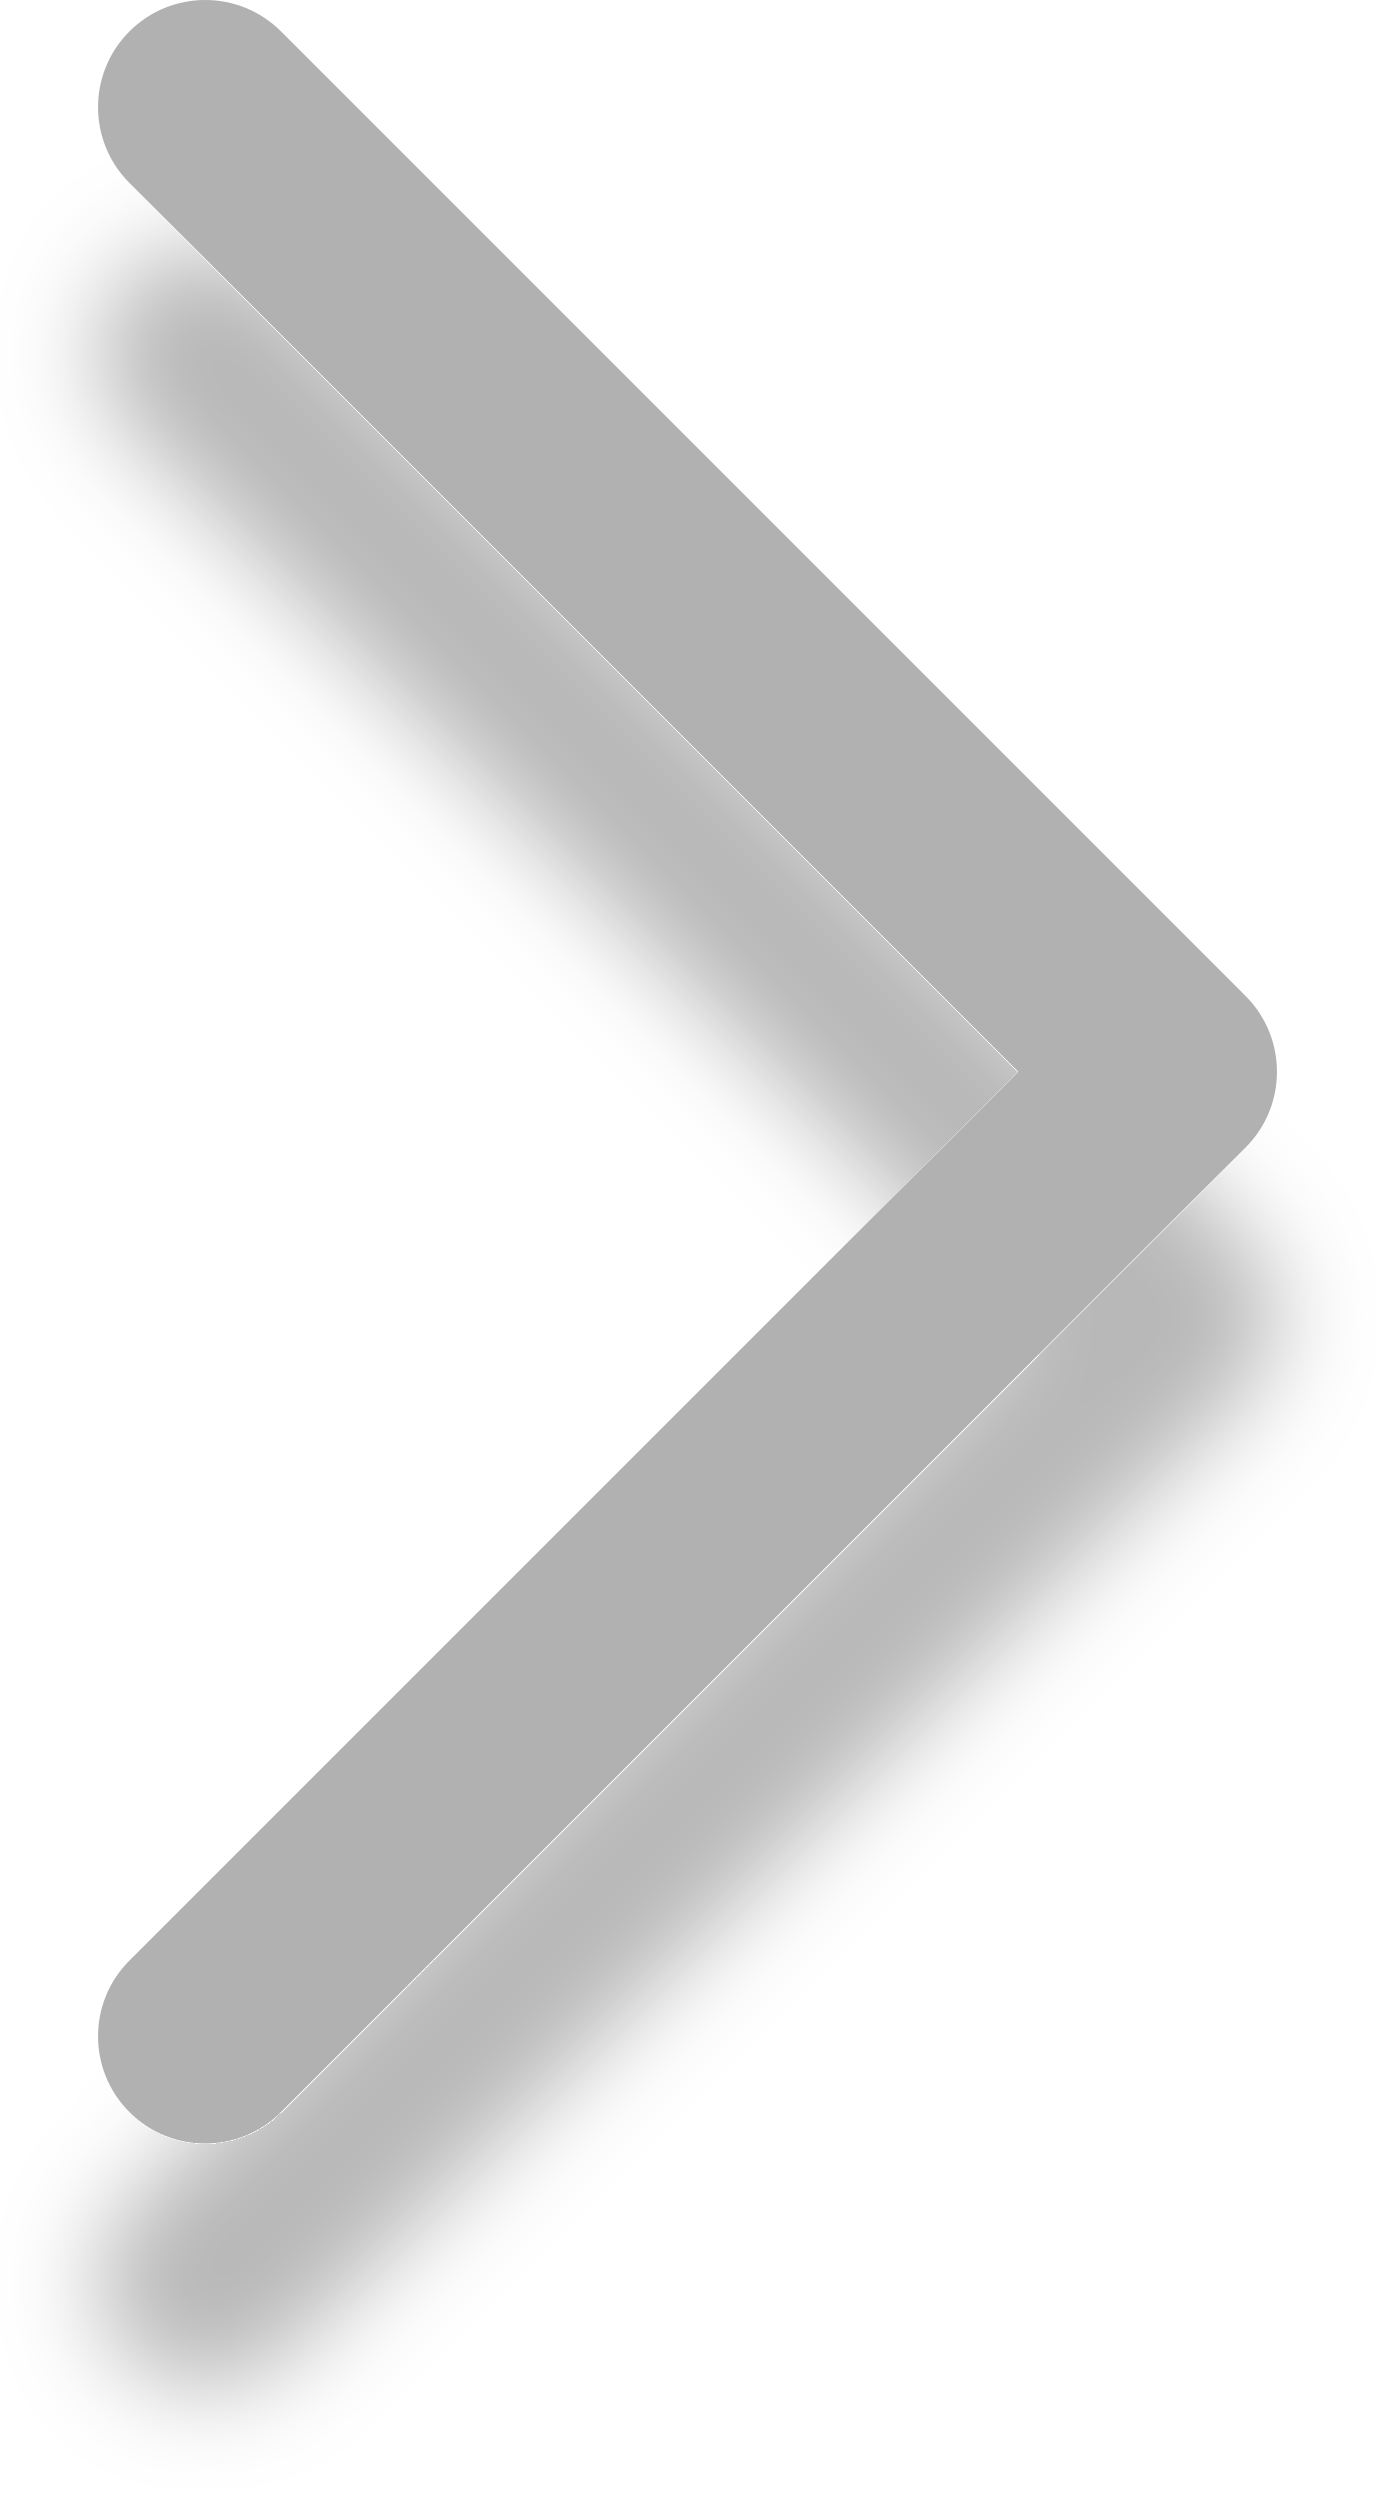
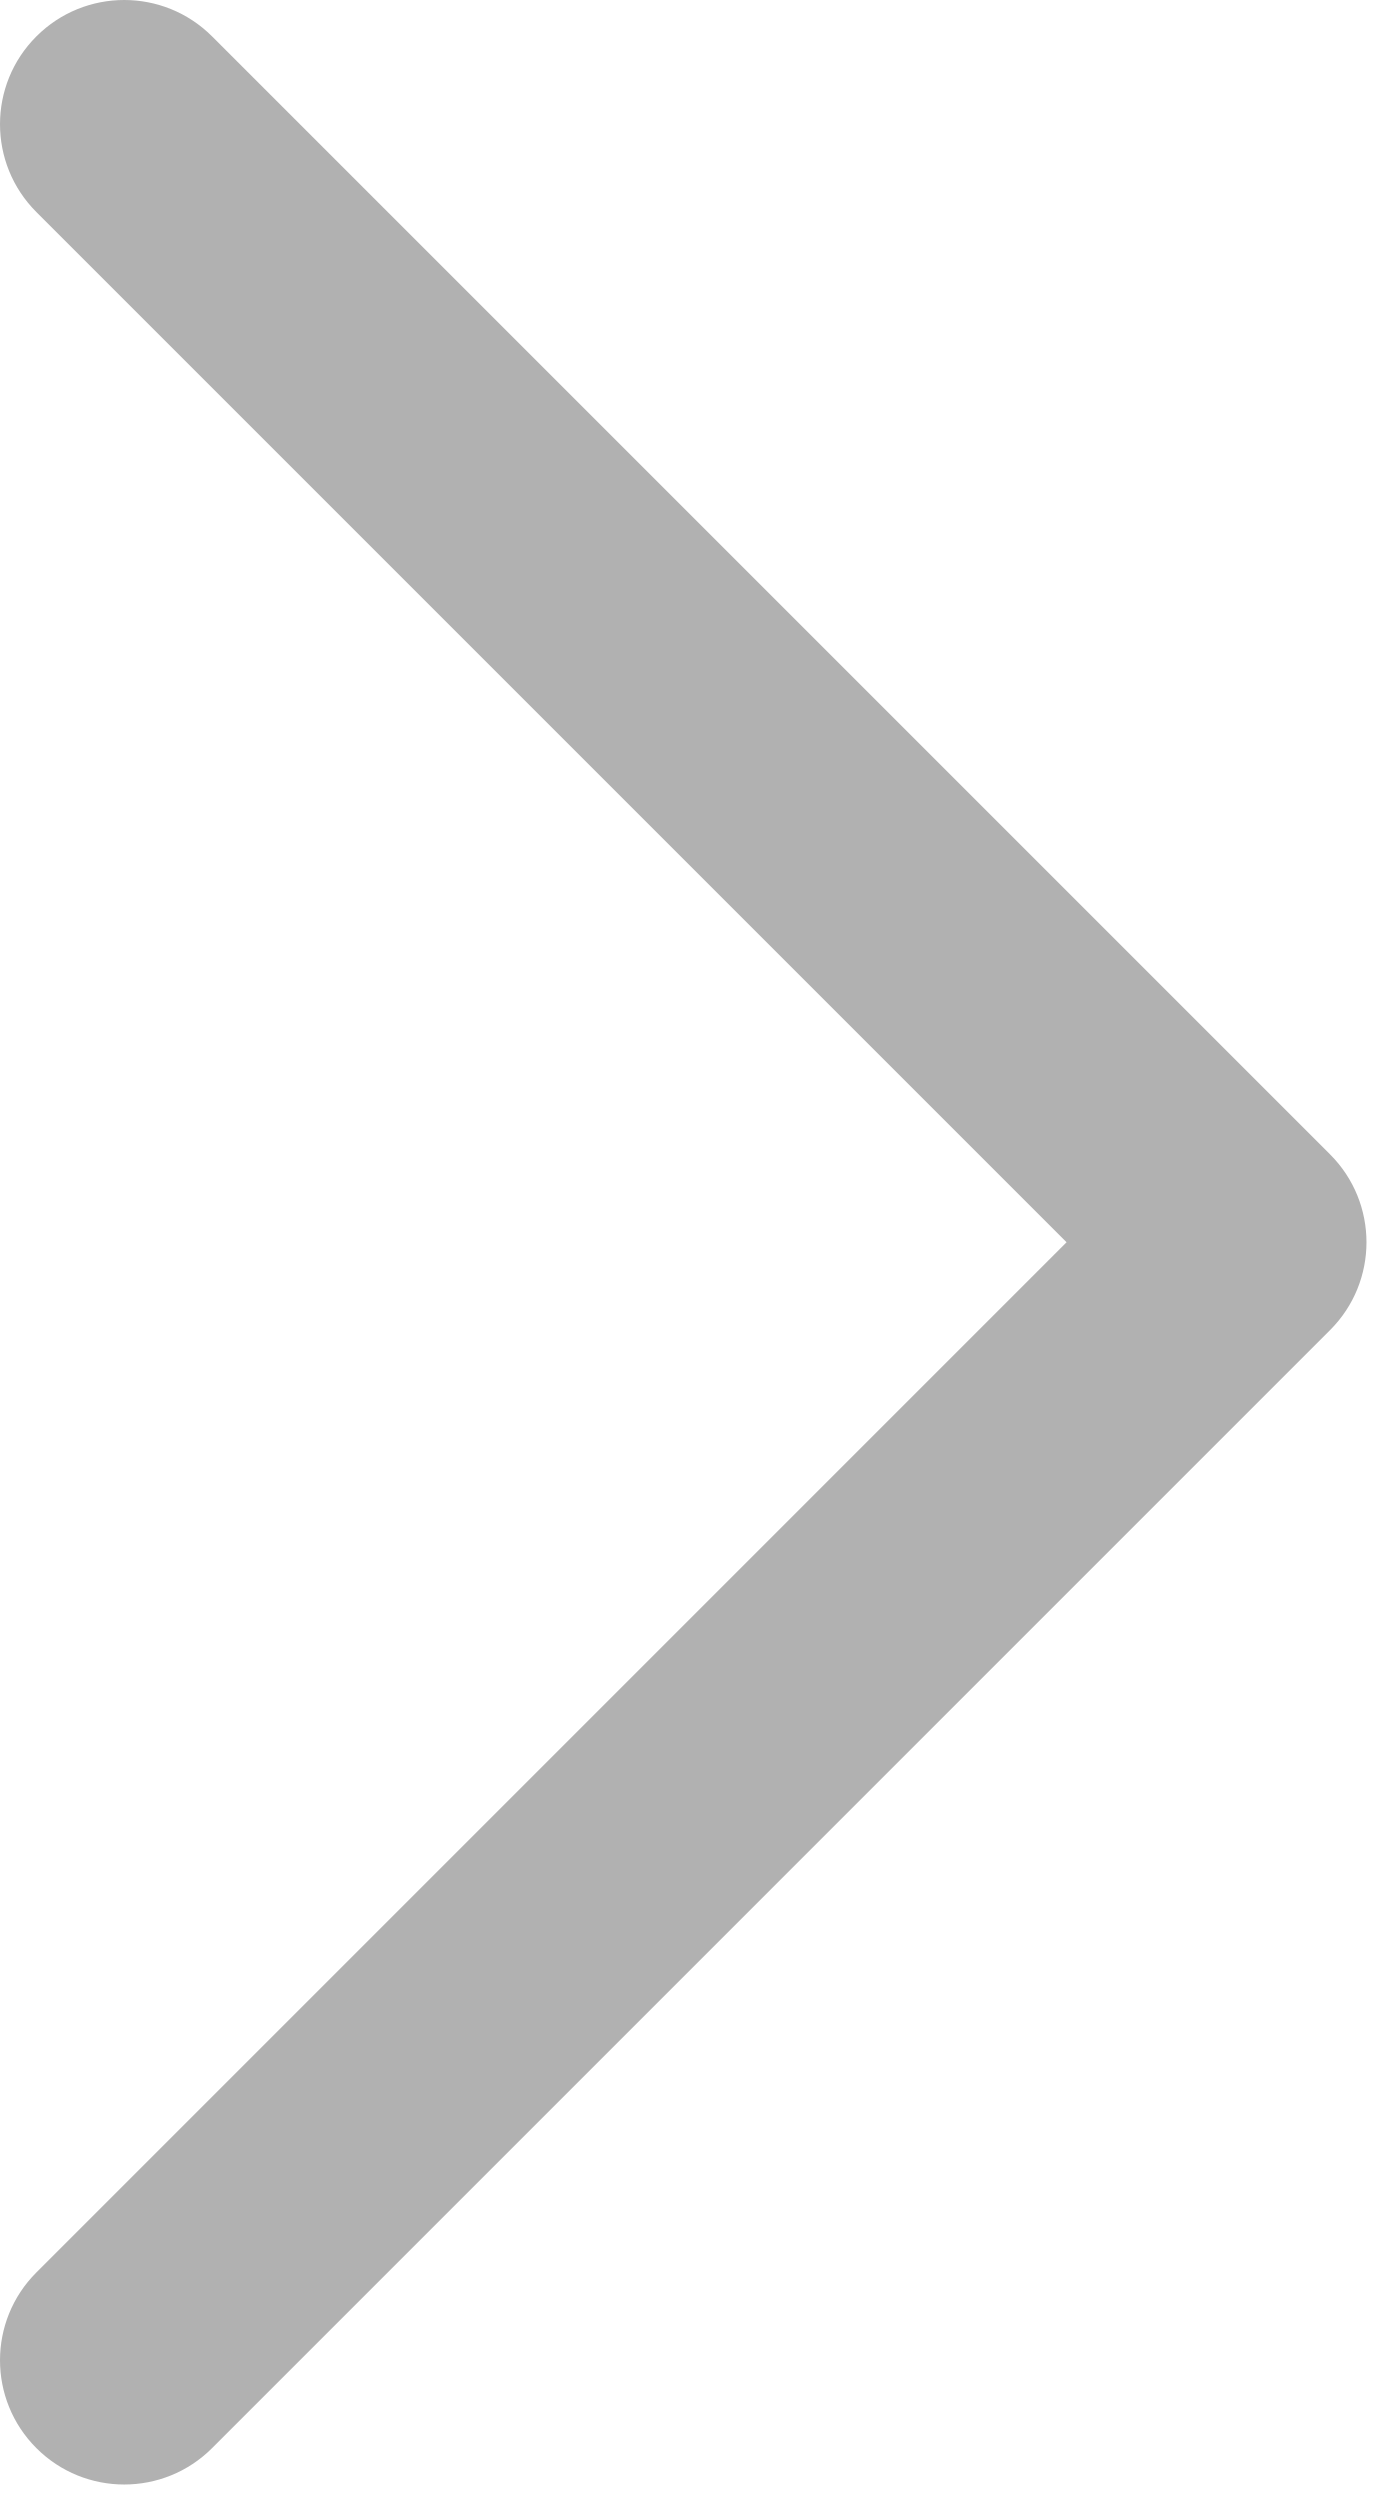
- <svg xmlns="http://www.w3.org/2000/svg" width="57" height="102" viewBox="0 0 57 102" fill="none">
-   <g filter="url(#filter0_d_8_14141)">
-     <path d="M5.281 7.465C3.573 5.757 3.573 2.988 5.281 1.281C6.988 -0.427 9.757 -0.427 11.465 1.281L50.819 40.635C52.527 42.343 52.527 45.112 50.819 46.819L11.465 86.174C9.757 87.882 6.988 87.882 5.281 86.174C3.573 84.466 3.573 81.698 5.281 79.99L41.543 43.727L5.281 7.465Z" fill="#B1B1B1" />
-   </g>
-   <defs>
-     <filter id="filter0_d_8_14141" x="0" y="0" width="56.1" height="101.455" filterUnits="userSpaceOnUse" color-interpolation-filters="sRGB">
-       <feFlood flood-opacity="0" result="BackgroundImageFix" />
-       <feColorMatrix in="SourceAlpha" type="matrix" values="0 0 0 0 0 0 0 0 0 0 0 0 0 0 0 0 0 0 127 0" result="hardAlpha" />
-       <feOffset dy="10" />
-       <feGaussianBlur stdDeviation="2" />
-       <feComposite in2="hardAlpha" operator="out" />
-       <feColorMatrix type="matrix" values="0 0 0 0 0 0 0 0 0 0 0 0 0 0 0 0 0 0 0.28 0" />
-       <feBlend mode="normal" in2="BackgroundImageFix" result="effect1_dropShadow_8_14141" />
-       <feBlend mode="normal" in="SourceGraphic" in2="effect1_dropShadow_8_14141" result="shape" />
-     </filter>
-   </defs>
+ <svg xmlns="http://www.w3.org/2000/svg" width="49" height="88" viewBox="0 0 49 88" fill="none">
+   <path d="M1.281 7.465C-0.427 5.757 -0.427 2.988 1.281 1.281C2.988 -0.427 5.757 -0.427 7.465 1.281L46.819 40.635C48.527 42.343 48.527 45.112 46.819 46.819L7.465 86.174C5.757 87.882 2.988 87.882 1.281 86.174C-0.427 84.466 -0.427 81.698 1.281 79.99L37.543 43.727L1.281 7.465Z" fill="#B1B1B1" />
</svg>
